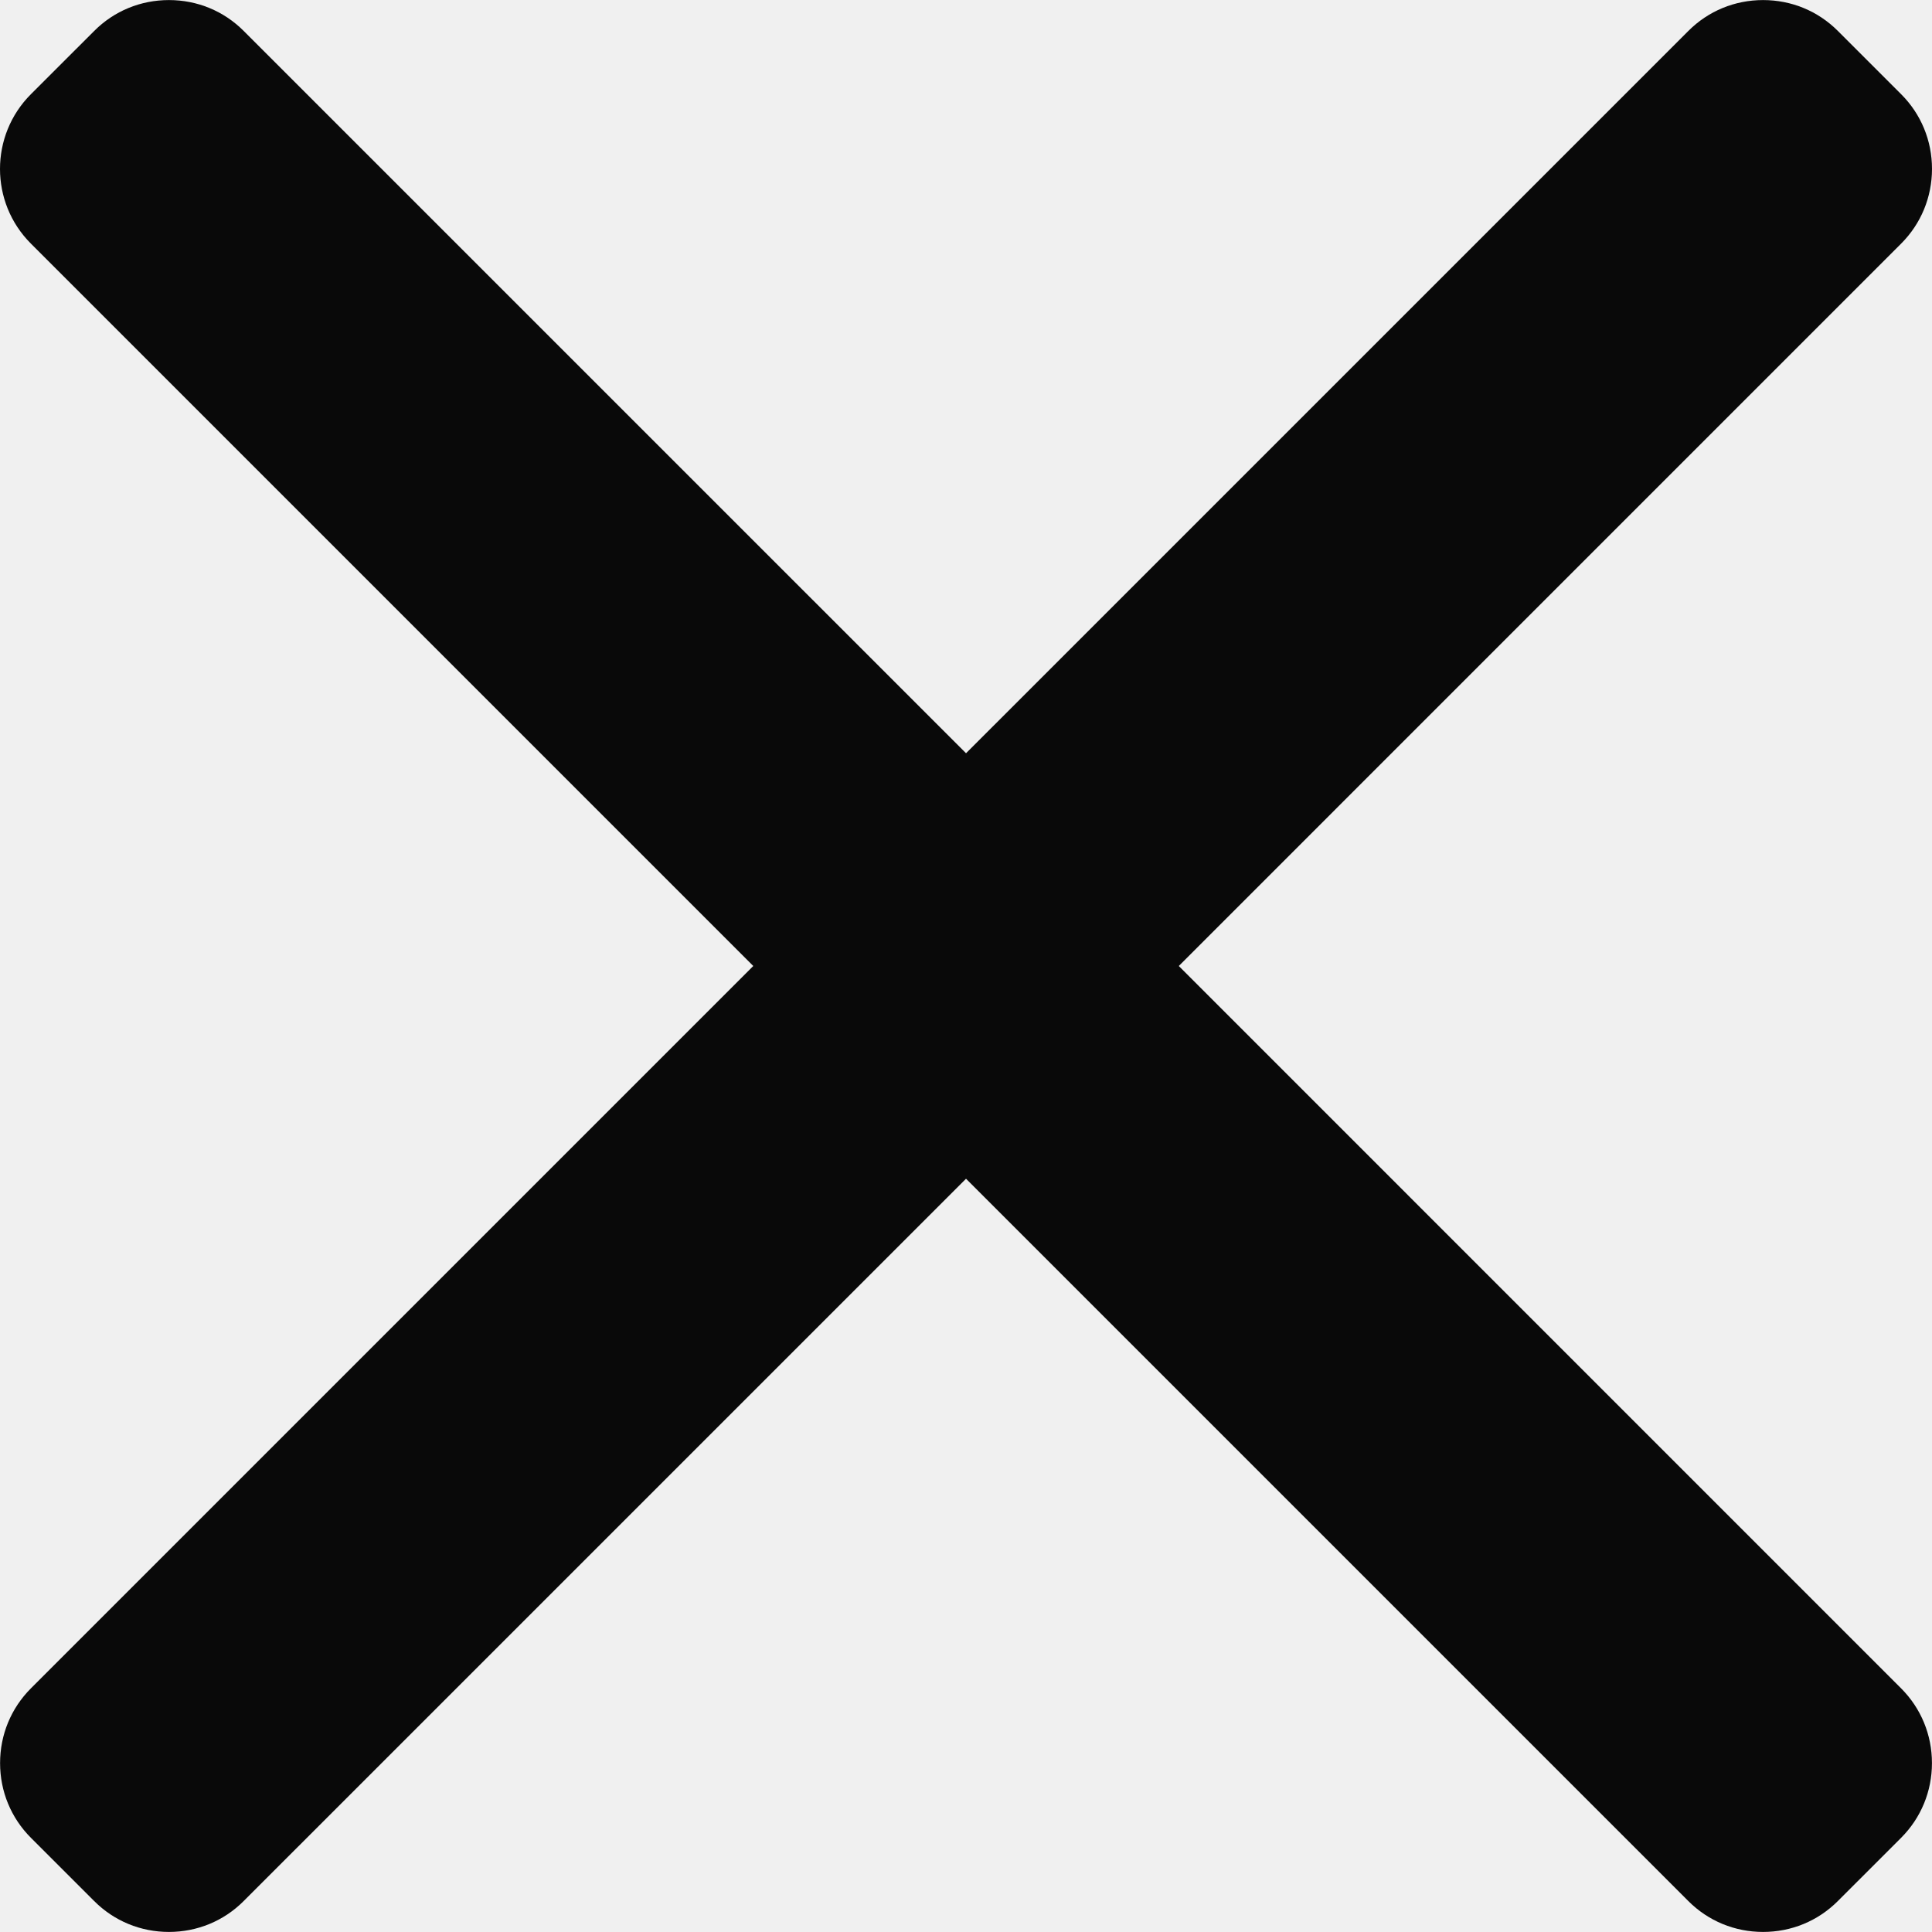
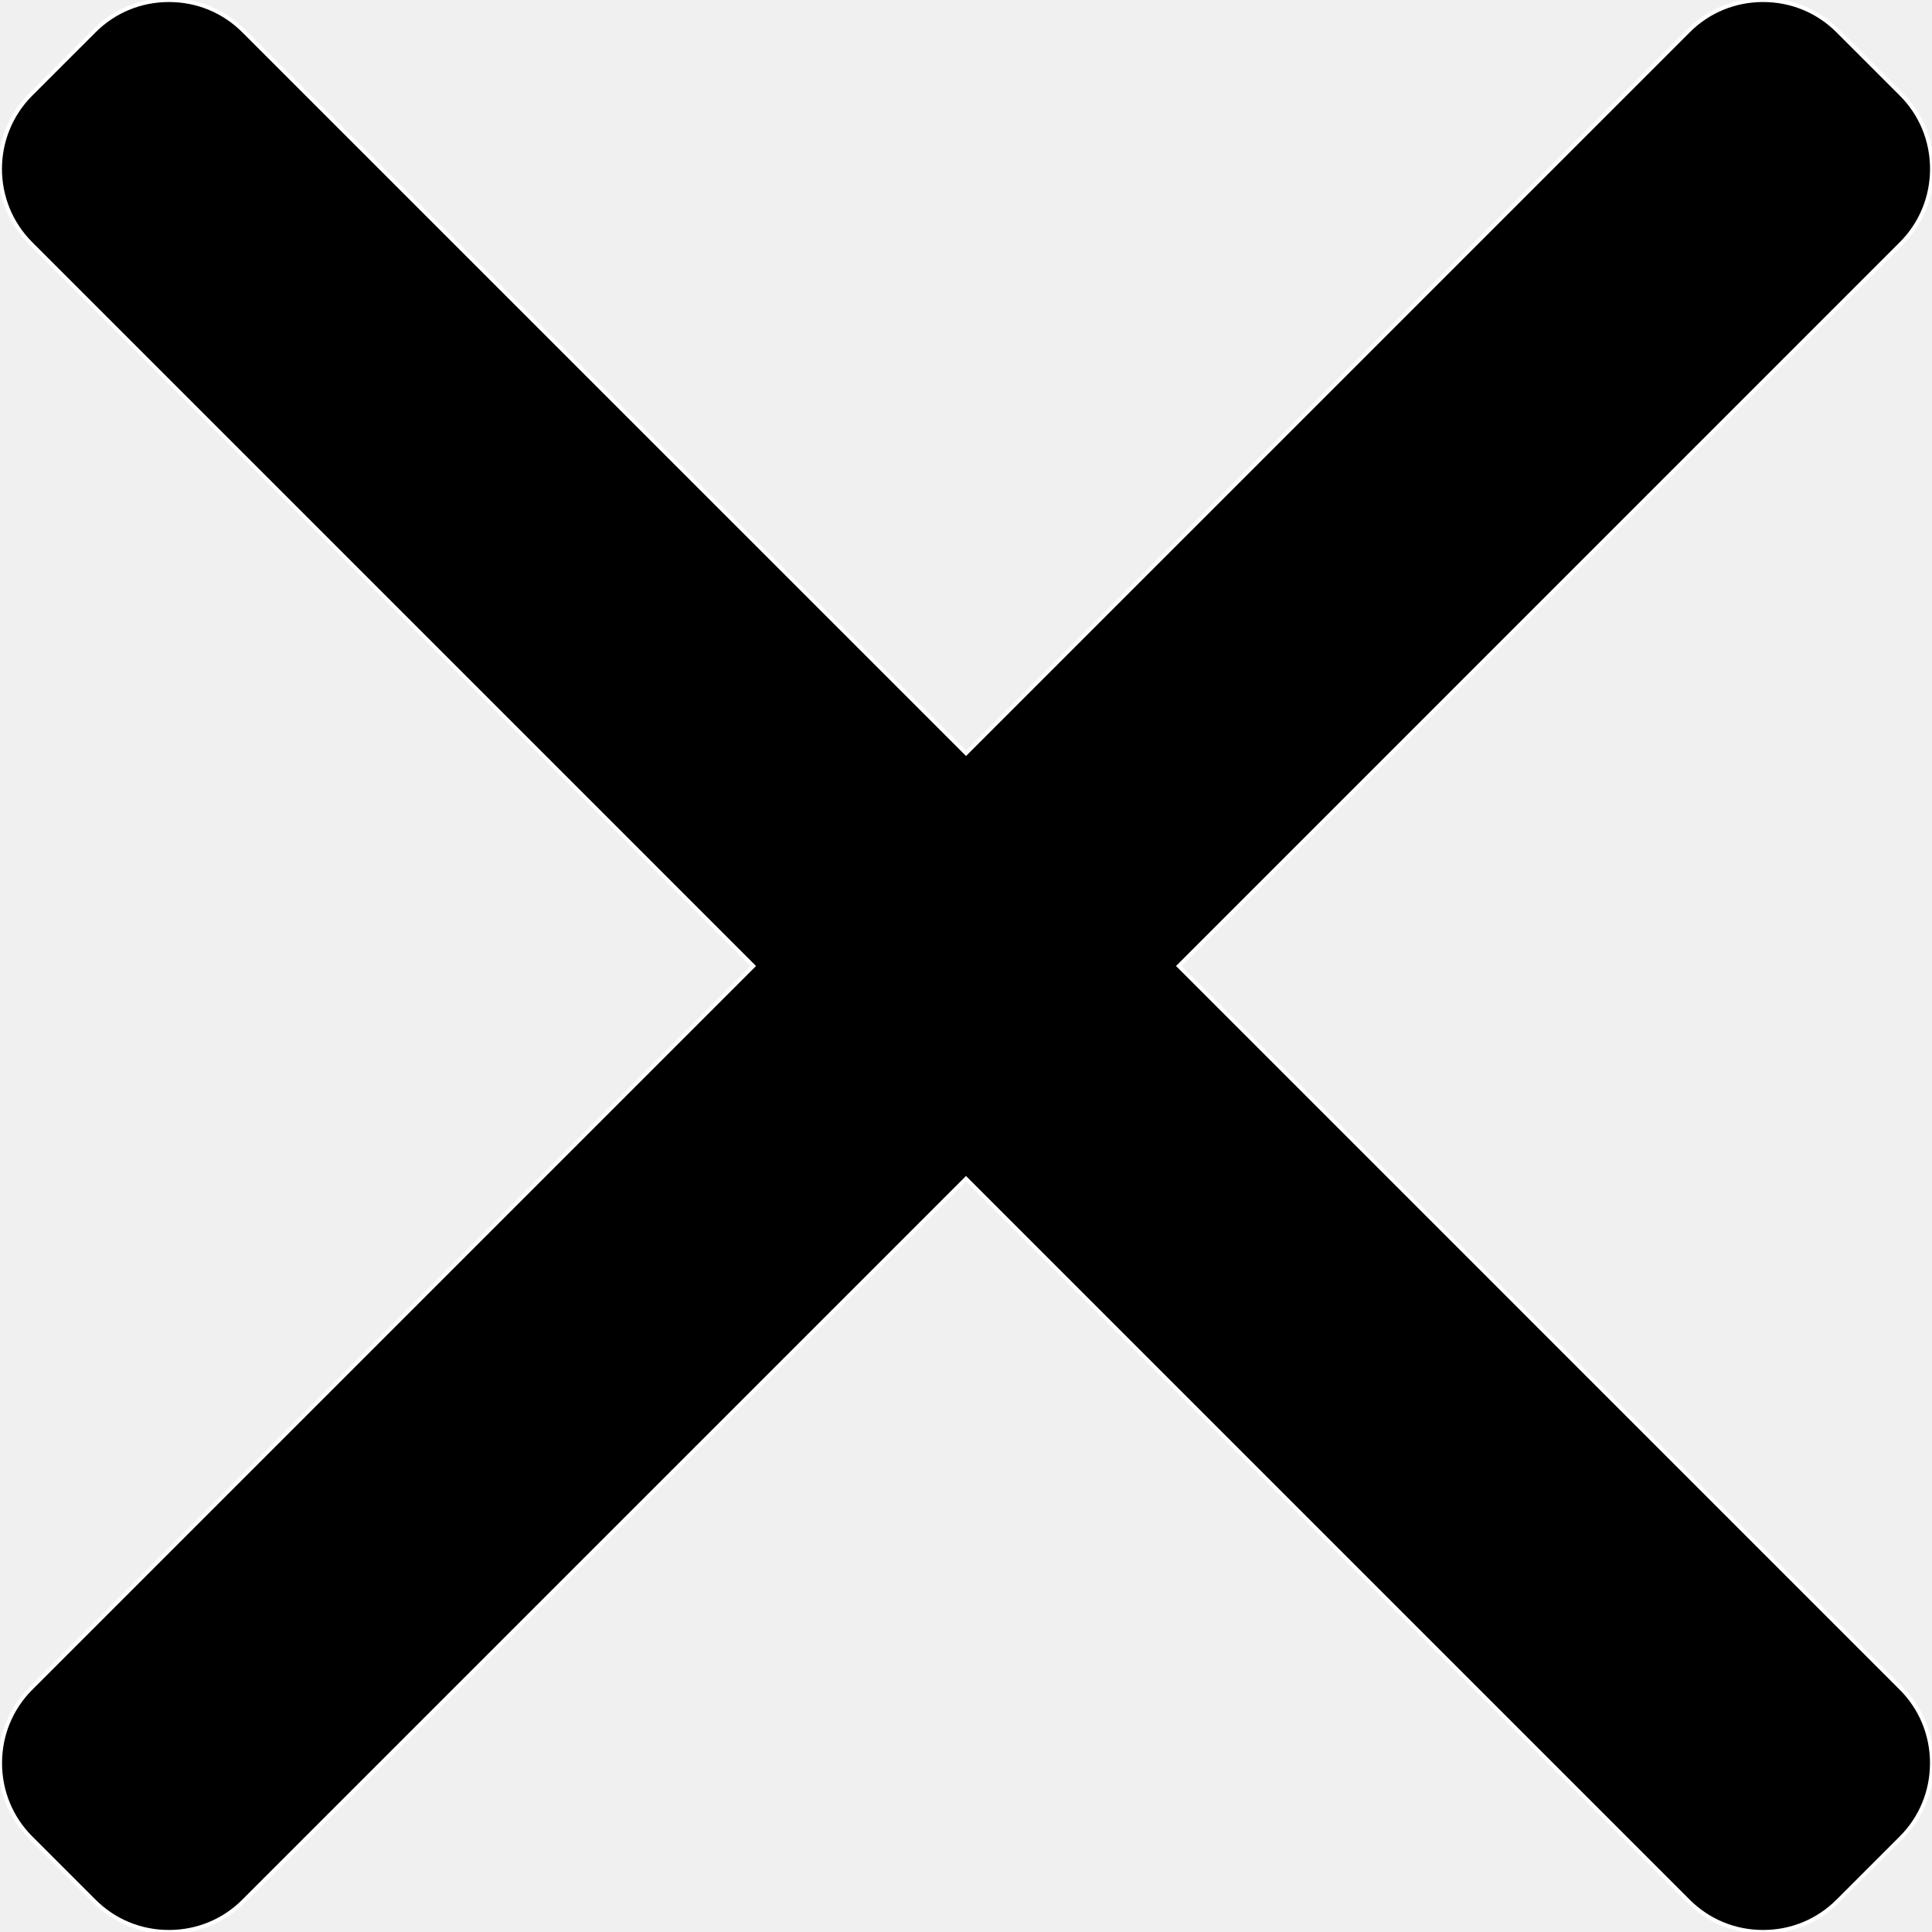
- <svg xmlns="http://www.w3.org/2000/svg" version="1.1" id="Layer_1" x="0px" y="0px" viewBox="0 0 492 492" style="enable-background:new 0 0 492 492;" fill="#090909" xml:space="preserve" height="25" width="25">
-   <path d="M300.188,246L484.14,62.04c5.06-5.064,7.852-11.82,7.86-19.024c0-7.208-2.792-13.972-7.86-19.028L468.02,7.872   c-5.068-5.076-11.824-7.856-19.036-7.856c-7.2,0-13.956,2.78-19.024,7.856L246.008,191.82L62.048,7.872   c-5.06-5.076-11.82-7.856-19.028-7.856c-7.2,0-13.96,2.78-19.02,7.856L7.872,23.988c-10.496,10.496-10.496,27.568,0,38.052   L191.828,246L7.872,429.952c-5.064,5.072-7.852,11.828-7.852,19.032c0,7.204,2.788,13.96,7.852,19.028l16.124,16.116   c5.06,5.072,11.824,7.856,19.02,7.856c7.208,0,13.968-2.784,19.028-7.856l183.96-183.952l183.952,183.952   c5.068,5.072,11.824,7.856,19.024,7.856h0.008c7.204,0,13.96-2.784,19.028-7.856l16.12-16.116   c5.06-5.064,7.852-11.824,7.852-19.028c0-7.204-2.792-13.96-7.852-19.028L300.188,246z" />
+ <svg xmlns="http://www.w3.org/2000/svg" version="1.1" stroke="#fff" x="0px" y="0px" viewBox="0 0 492 492" xml:space="preserve" height="25" width="25">
+   <path stroke="#fff" d="M300.188,246L484.14,62.04c5.06-5.064,7.852-11.82,7.86-19.024c0-7.208-2.792-13.972-7.86-19.028L468.02,7.872   c-5.068-5.076-11.824-7.856-19.036-7.856c-7.2,0-13.956,2.78-19.024,7.856L246.008,191.82L62.048,7.872   c-5.06-5.076-11.82-7.856-19.028-7.856c-7.2,0-13.96,2.78-19.02,7.856L7.872,23.988c-10.496,10.496-10.496,27.568,0,38.052   L191.828,246L7.872,429.952c-5.064,5.072-7.852,11.828-7.852,19.032c0,7.204,2.788,13.96,7.852,19.028l16.124,16.116   c5.06,5.072,11.824,7.856,19.02,7.856c7.208,0,13.968-2.784,19.028-7.856l183.96-183.952l183.952,183.952   c5.068,5.072,11.824,7.856,19.024,7.856h0.008c7.204,0,13.96-2.784,19.028-7.856l16.12-16.116   c5.06-5.064,7.852-11.824,7.852-19.028c0-7.204-2.792-13.96-7.852-19.028L300.188,246z" />
</svg>
